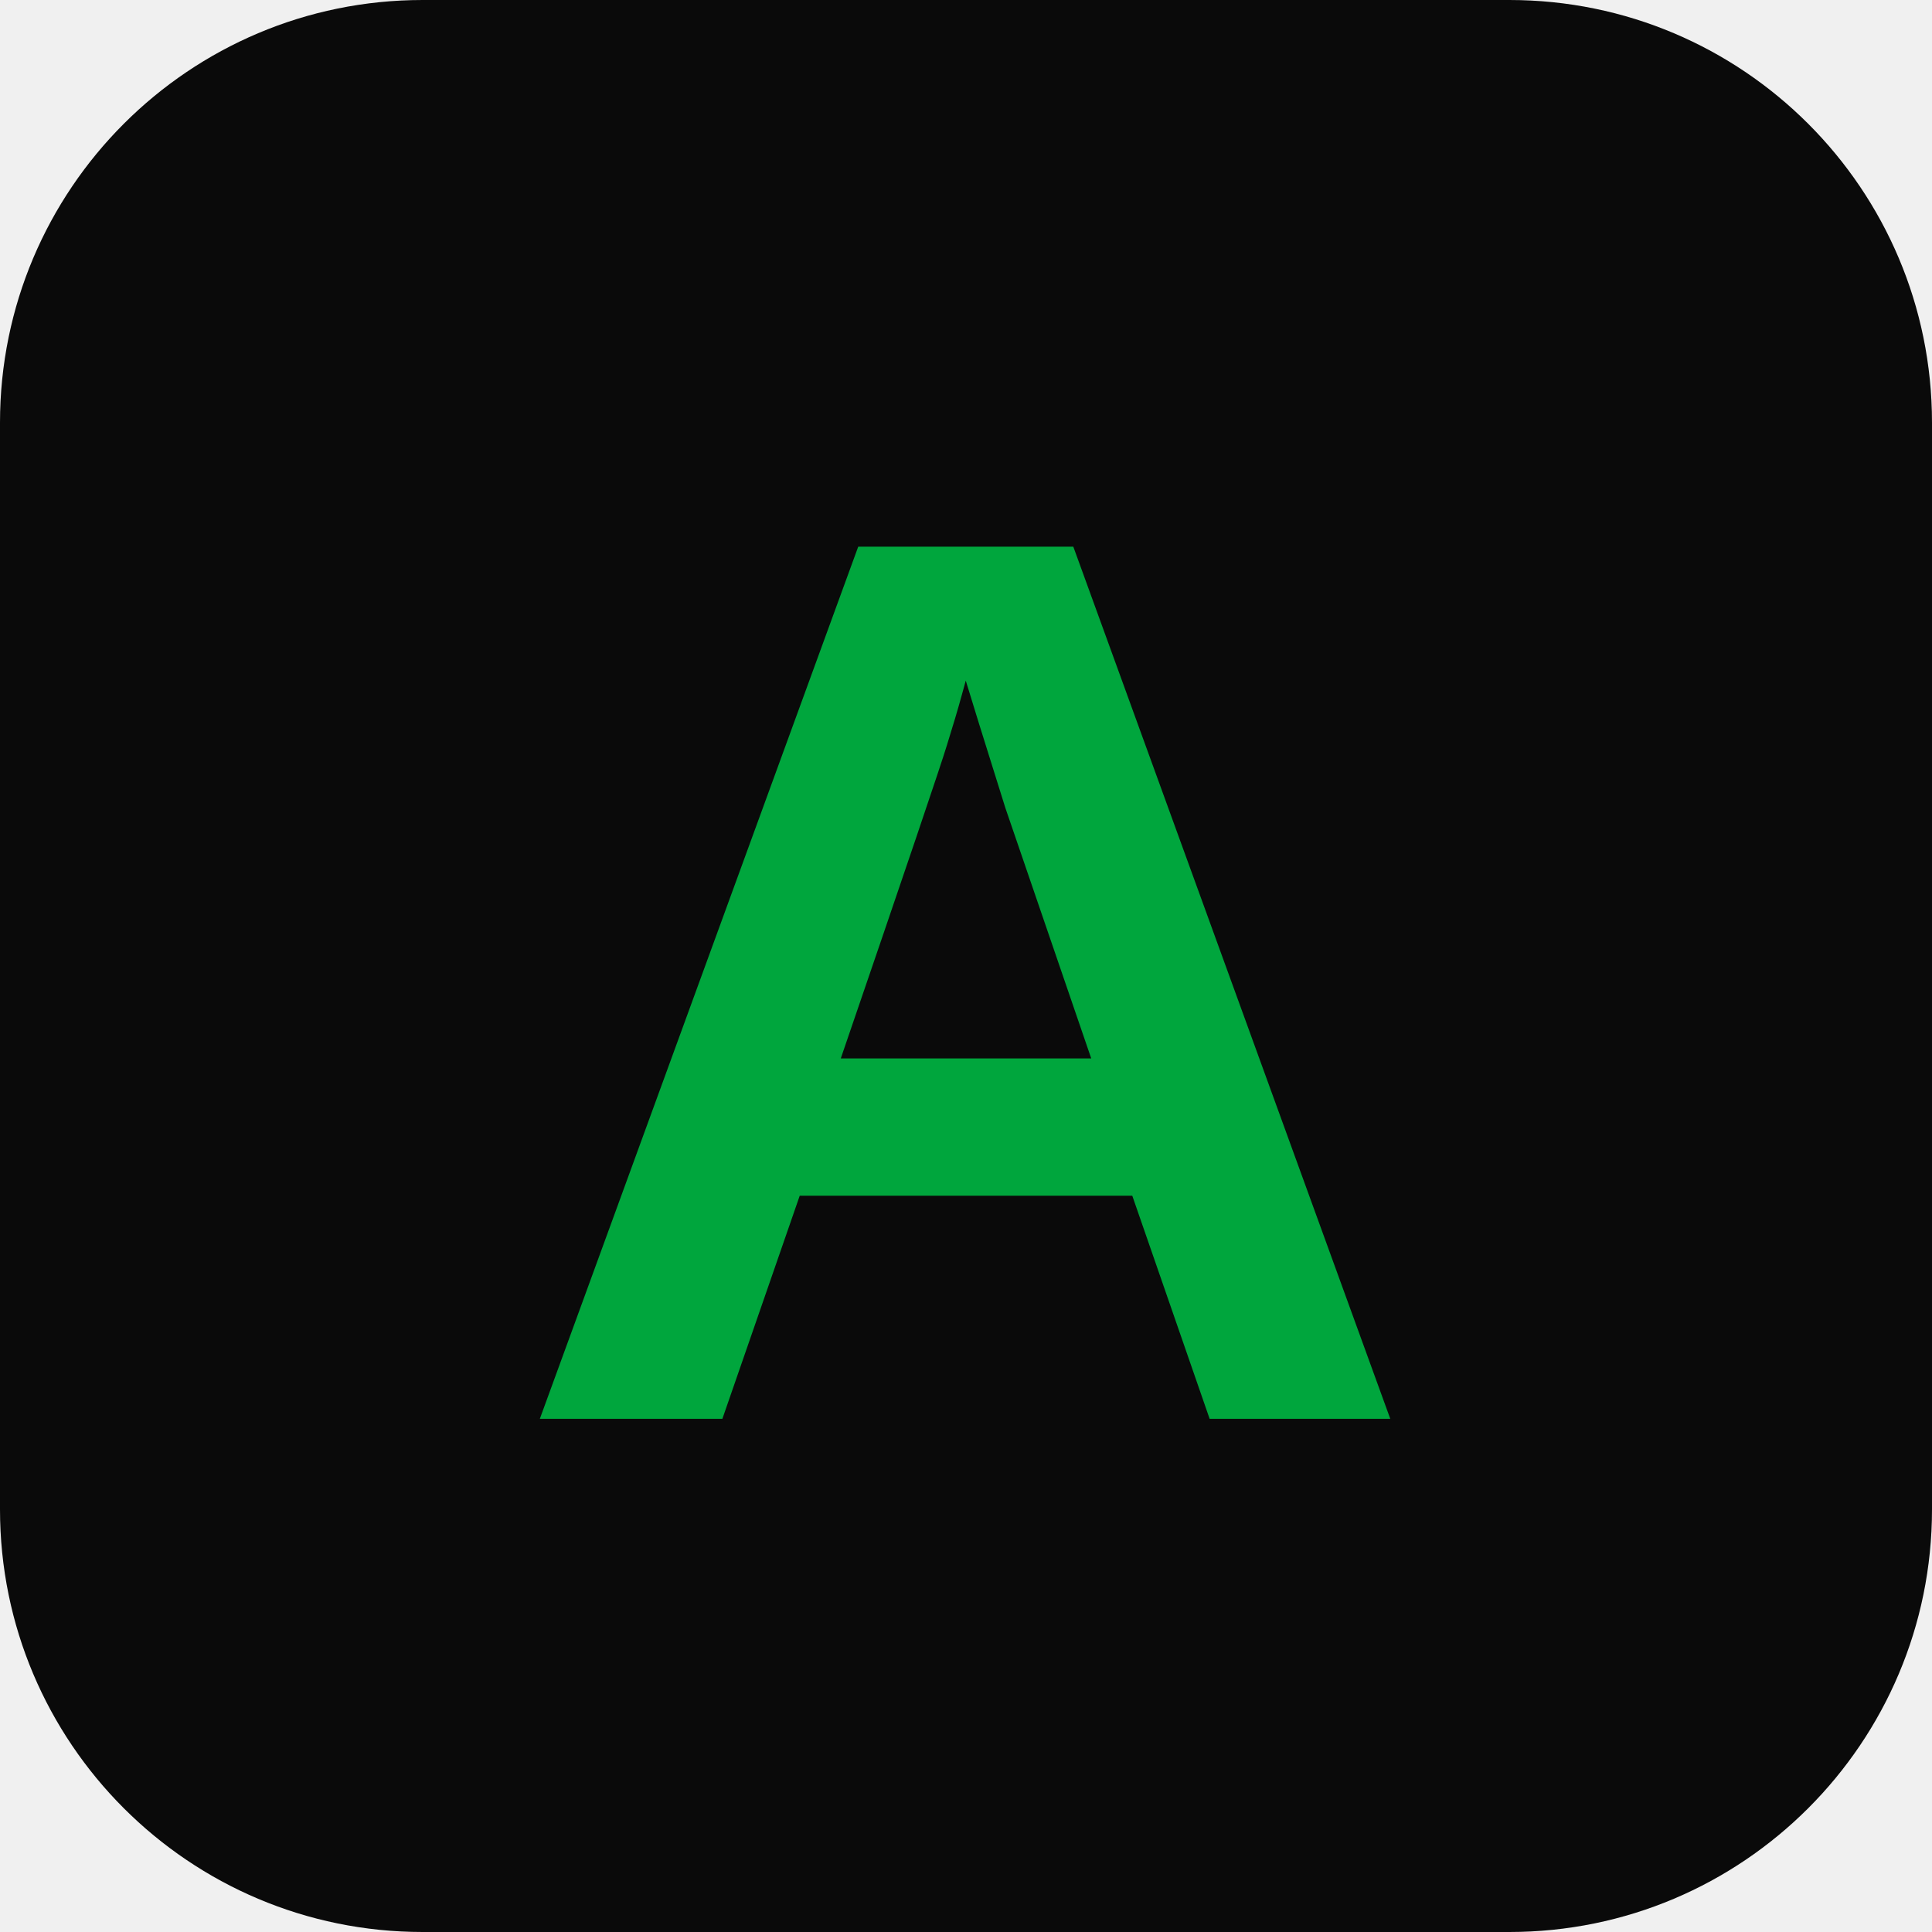
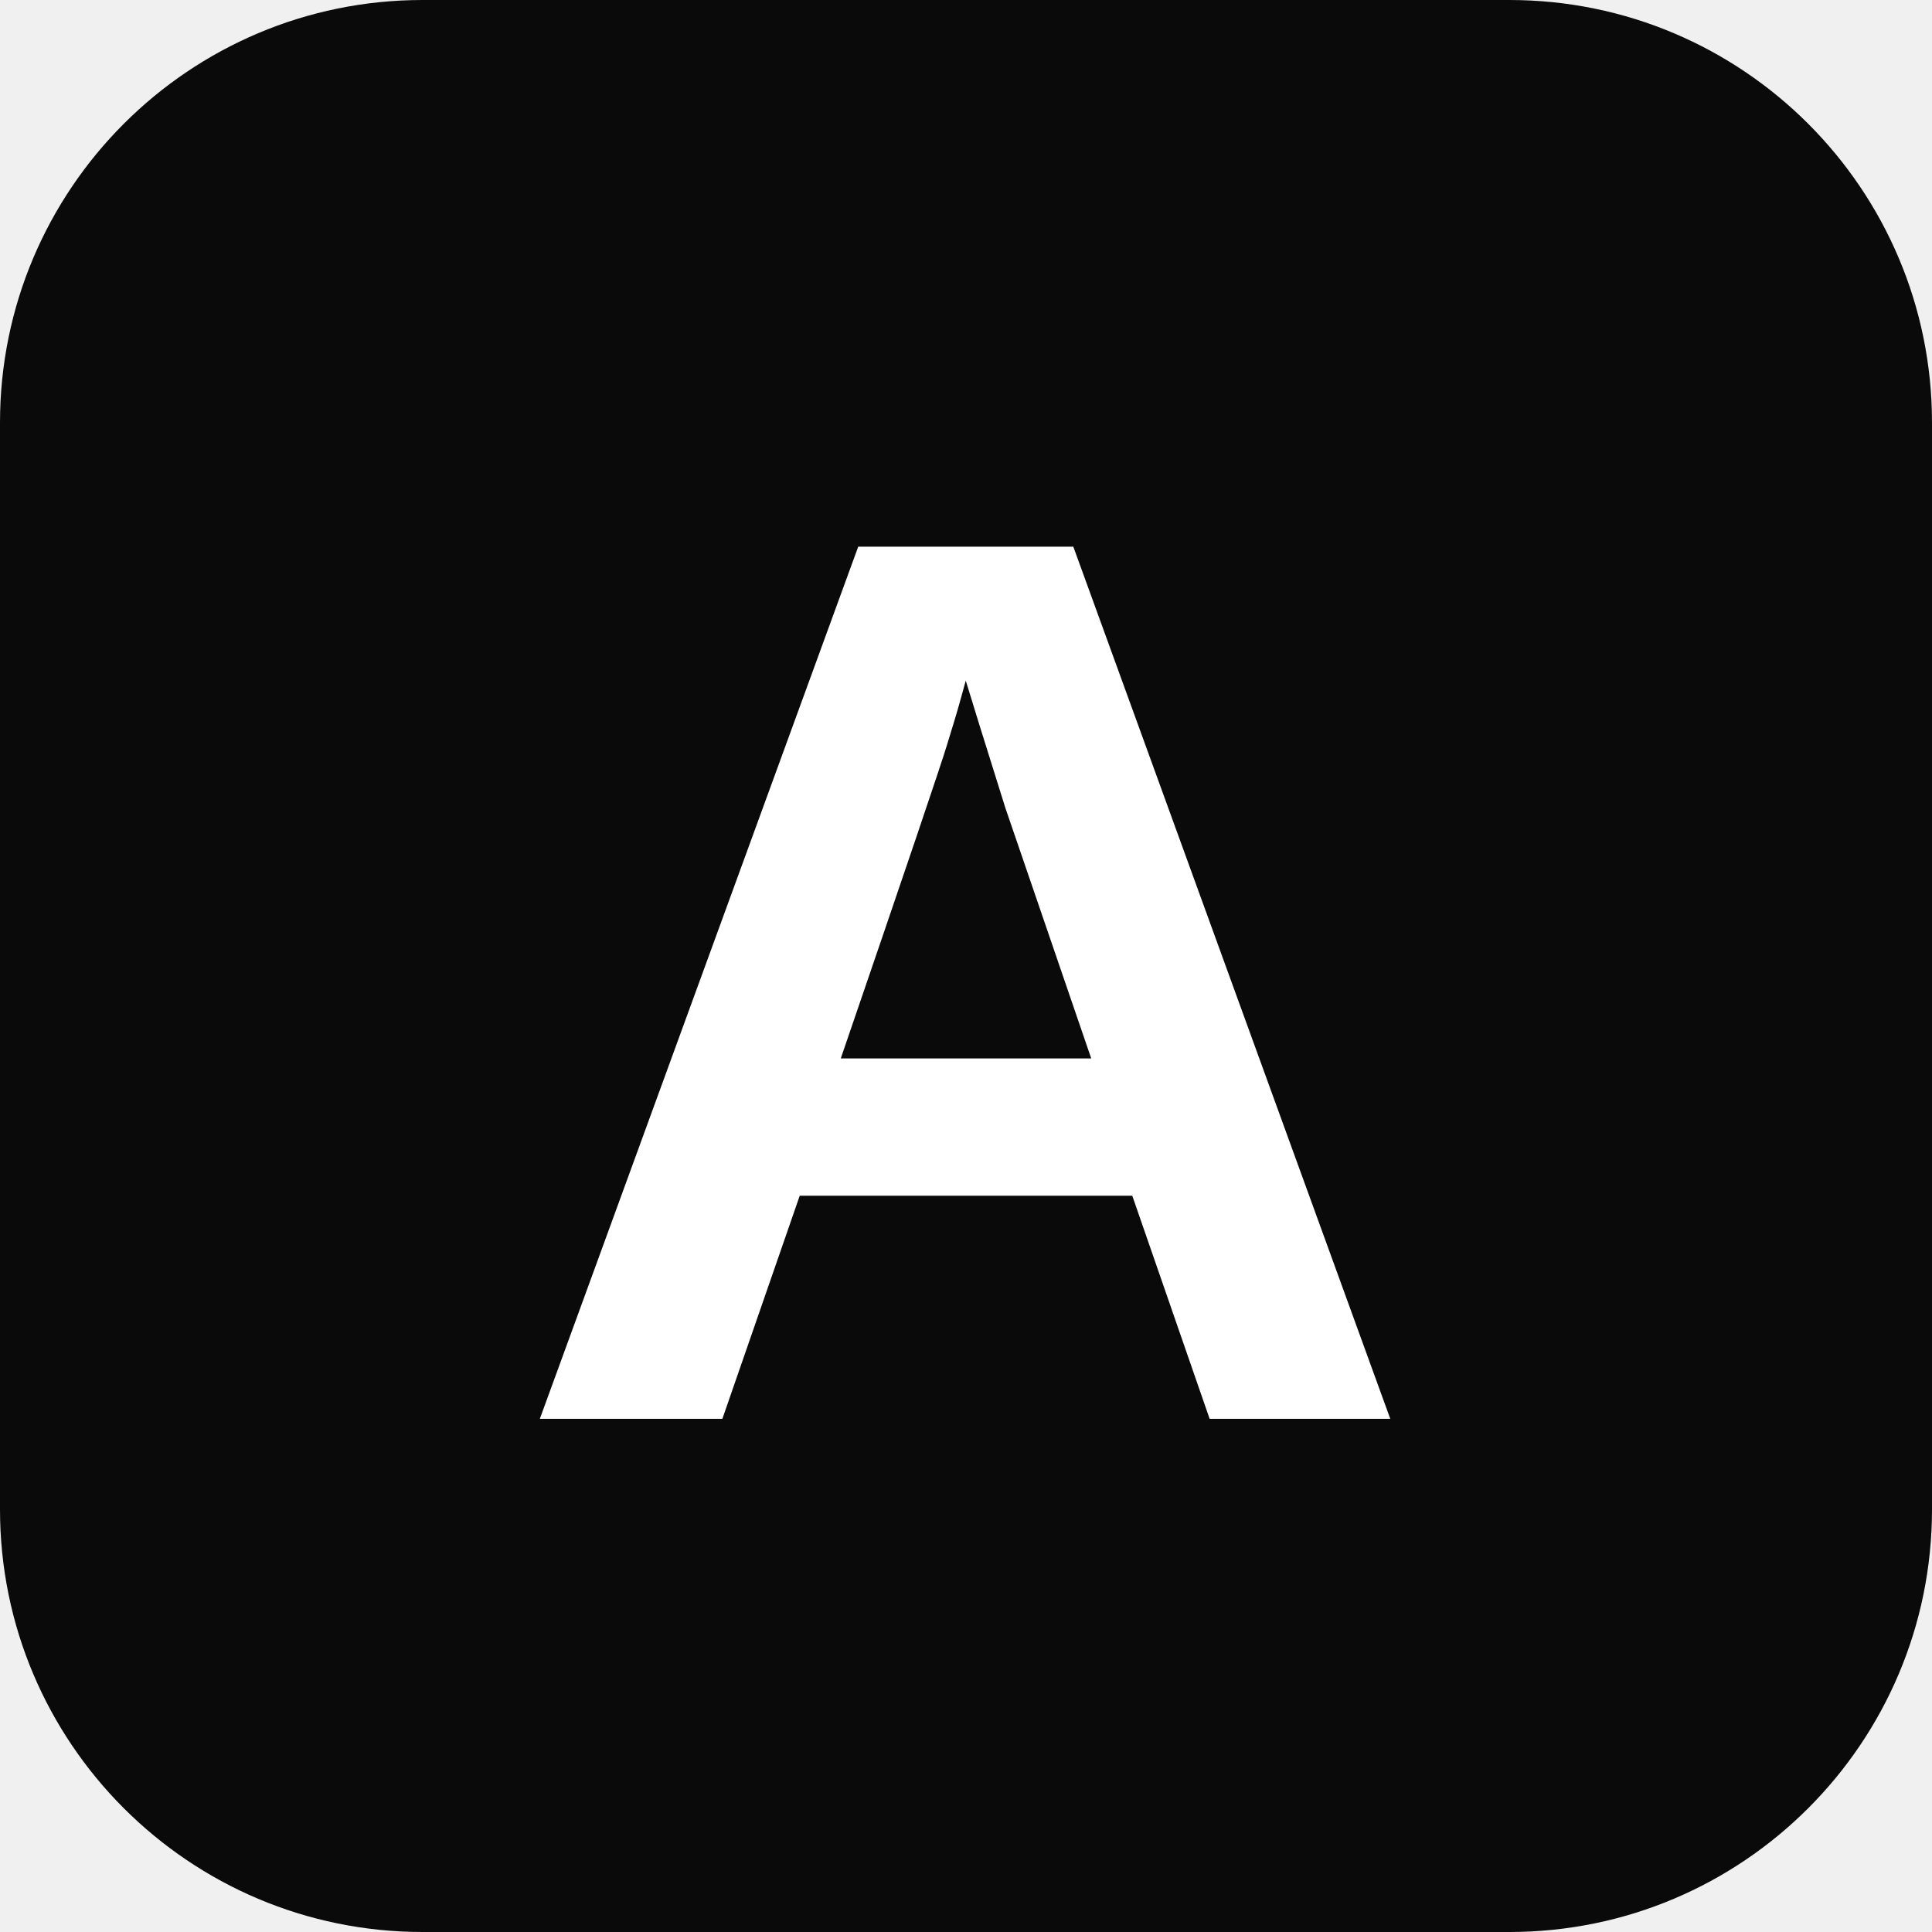
<svg xmlns="http://www.w3.org/2000/svg" viewBox="0 0 64 64">
  <rect width="64" height="64" rx="14" fill="#0A0A0A" />
-   <text x="32" y="47" font-family="Arial Black, Arial, sans-serif" font-size="42" font-weight="900" fill="#00A63D" text-anchor="middle">A</text>
+   <text x="32" y="47" font-family="Arial Black, Arial, sans-serif" font-size="42" font-weight="900" fill="#FFFFFF" text-anchor="middle">A</text>
</svg>
